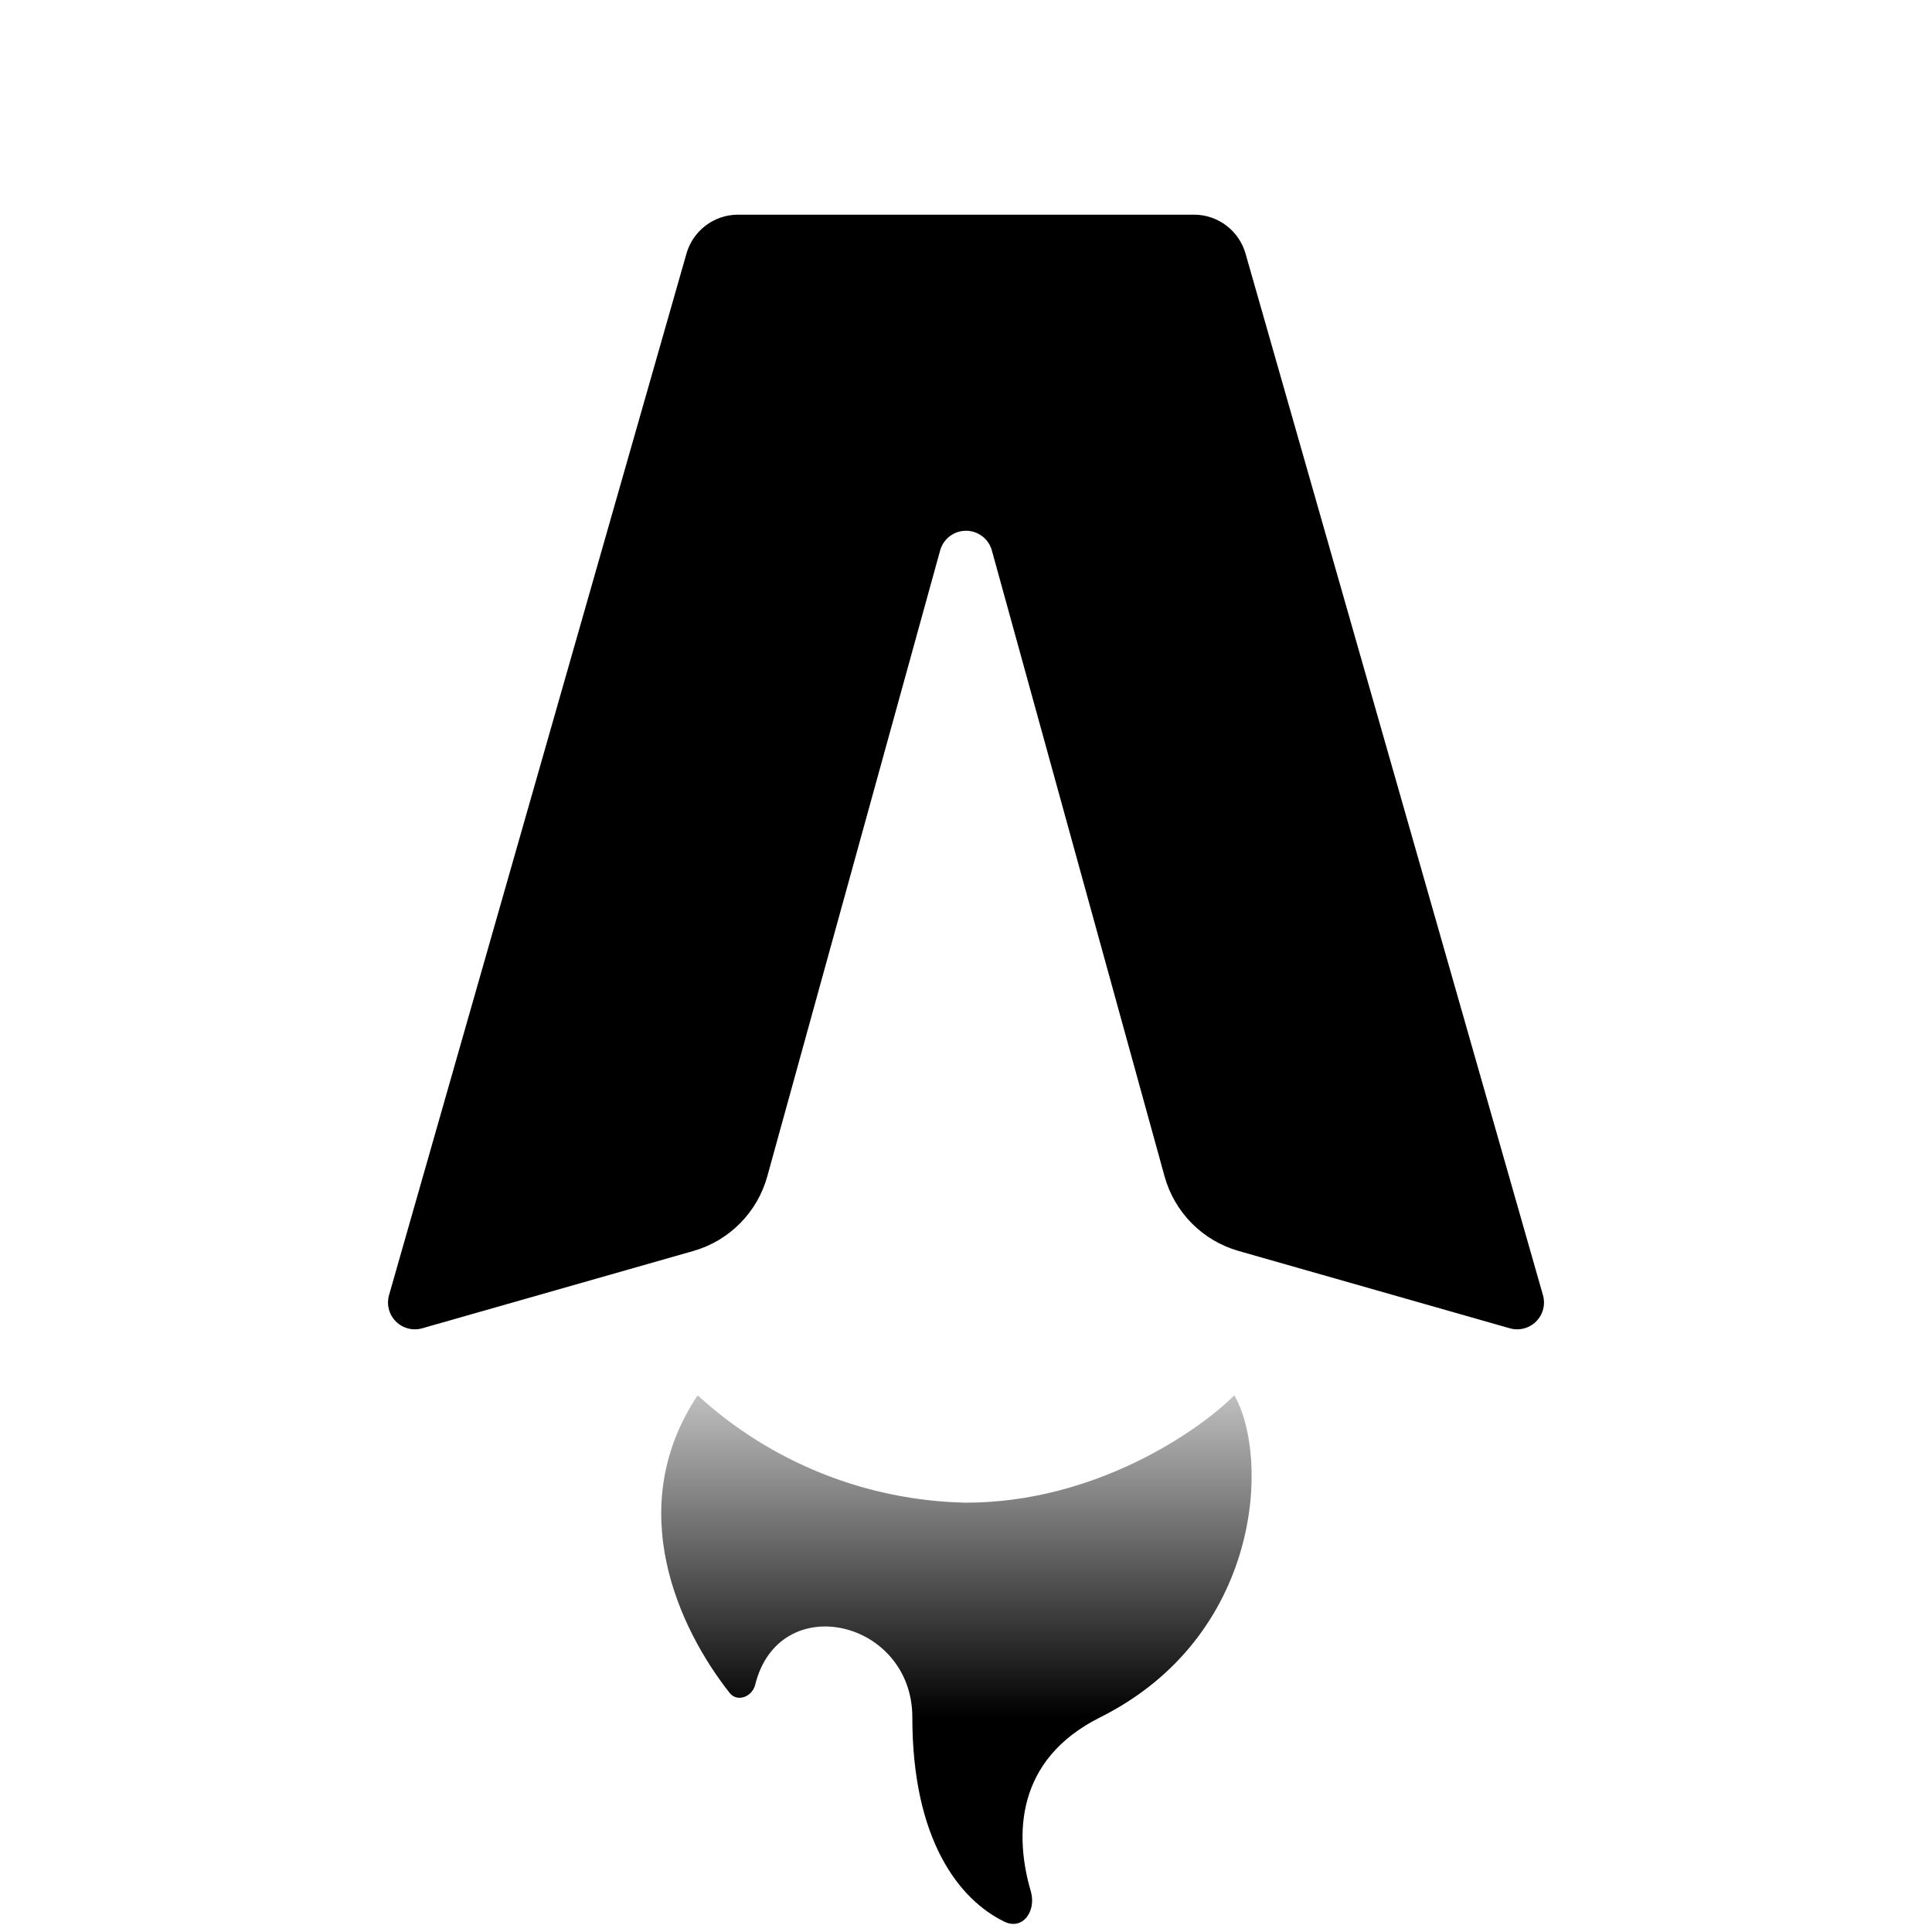
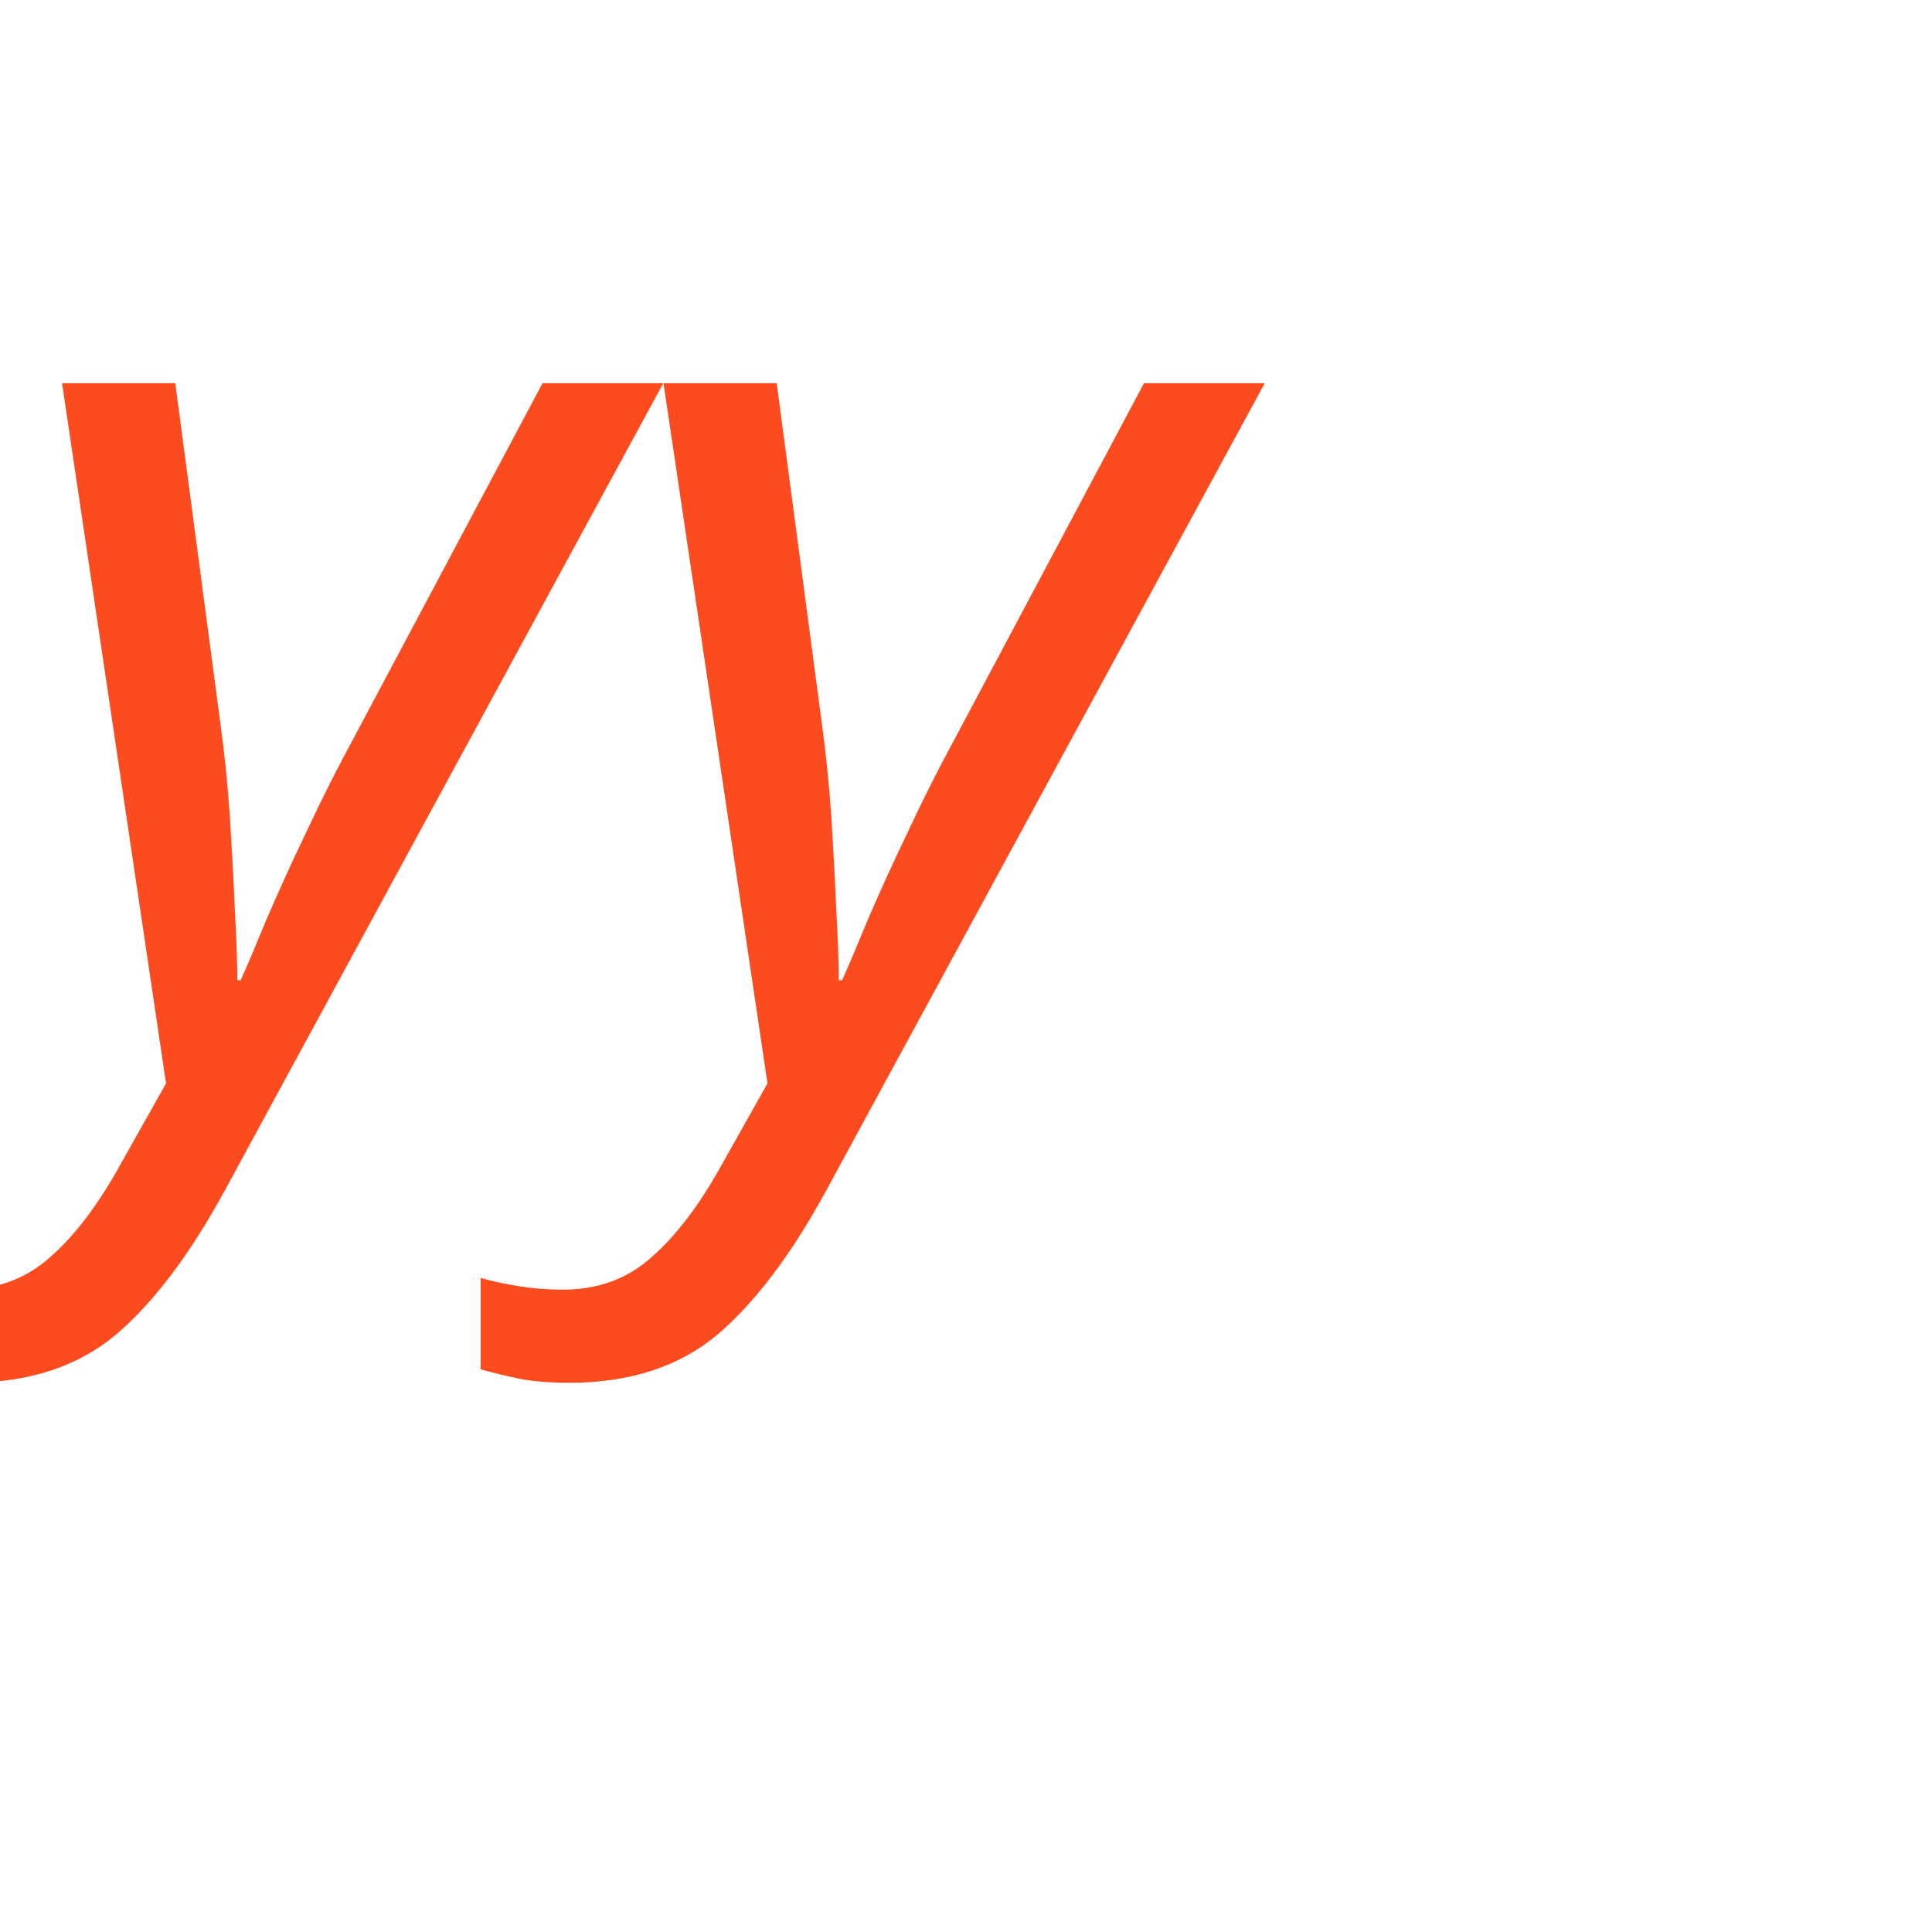
<svg xmlns="http://www.w3.org/2000/svg" fill="none" viewBox="0 0 36 36">
-   <path fill="#000" d="M22.25 4h-8.5a1 1 0 0 0-.96.73l-5.54 19.4a.5.5 0 0 0 .62.62l5.05-1.44a2 2 0 0 0 1.38-1.4l3.22-11.66a.5.5 0 0 1 .96 0l3.22 11.67a2 2 0 0 0 1.38 1.39l5.05 1.44a.5.5 0 0 0 .62-.62l-5.54-19.4a1 1 0 0 0-.96-.73Z" />
-   <path fill="url(#gradient)" d="M18 28a7.63 7.63 0 0 1-5-2c-1.4 2.1-.35 4.35.6 5.55.14.17.41.07.47-.15.44-1.8 2.93-1.22 2.93.6 0 2.28.87 3.4 1.72 3.81.34.16.59-.2.49-.56-.31-1.05-.29-2.46 1.29-3.25 3-1.5 3.17-4.83 2.5-6-.67.67-2.6 2-5 2Z" />
-   <defs>
-     <linearGradient id="gradient" x1="16" x2="16" y1="32" y2="24" gradientUnits="userSpaceOnUse">
-       <stop stop-color="#000" />
-       <stop offset="1" stop-color="#000" stop-opacity="0" />
-     </linearGradient>
-   </defs>
  <style>
-     @media (prefers-color-scheme:dark){:root{filter:invert(100%)}}
-   </style>
+       text {
+          font: italic 24px sans-serif;
+          fill: #fc4b1e;
+       }
+    </style>
+   <text x="0" y="20">
+       yy
+    </text>
</svg>
